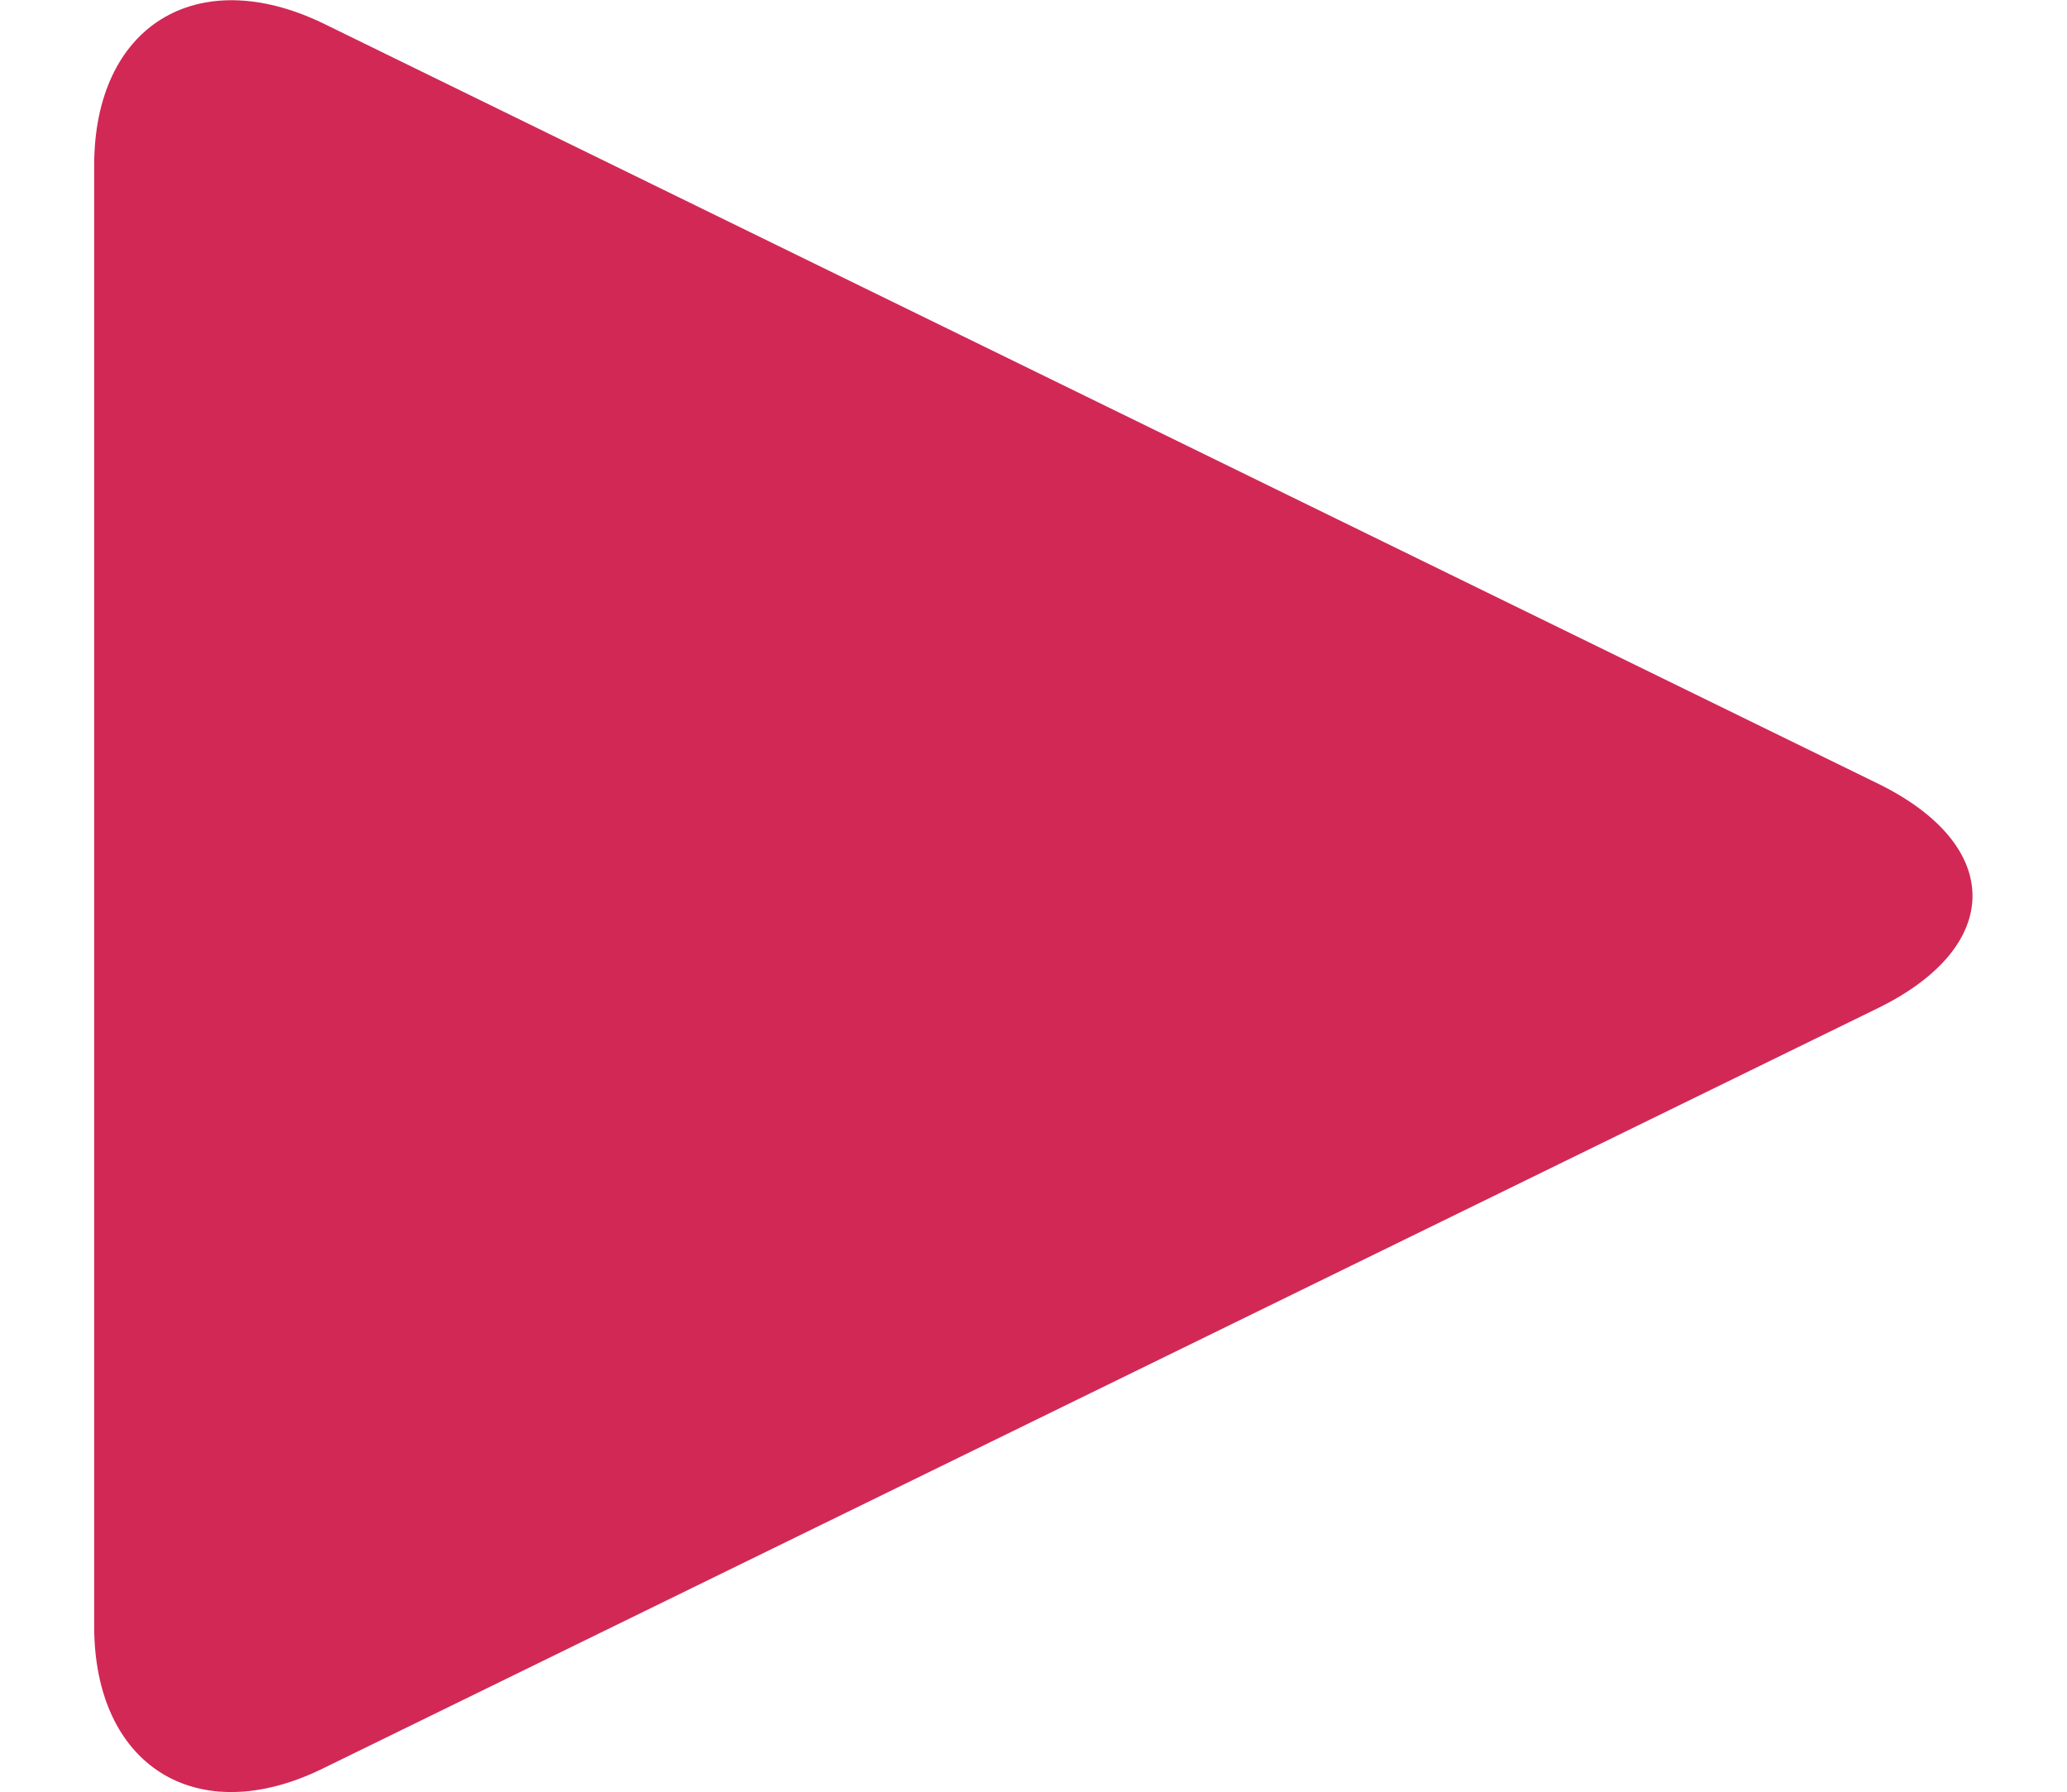
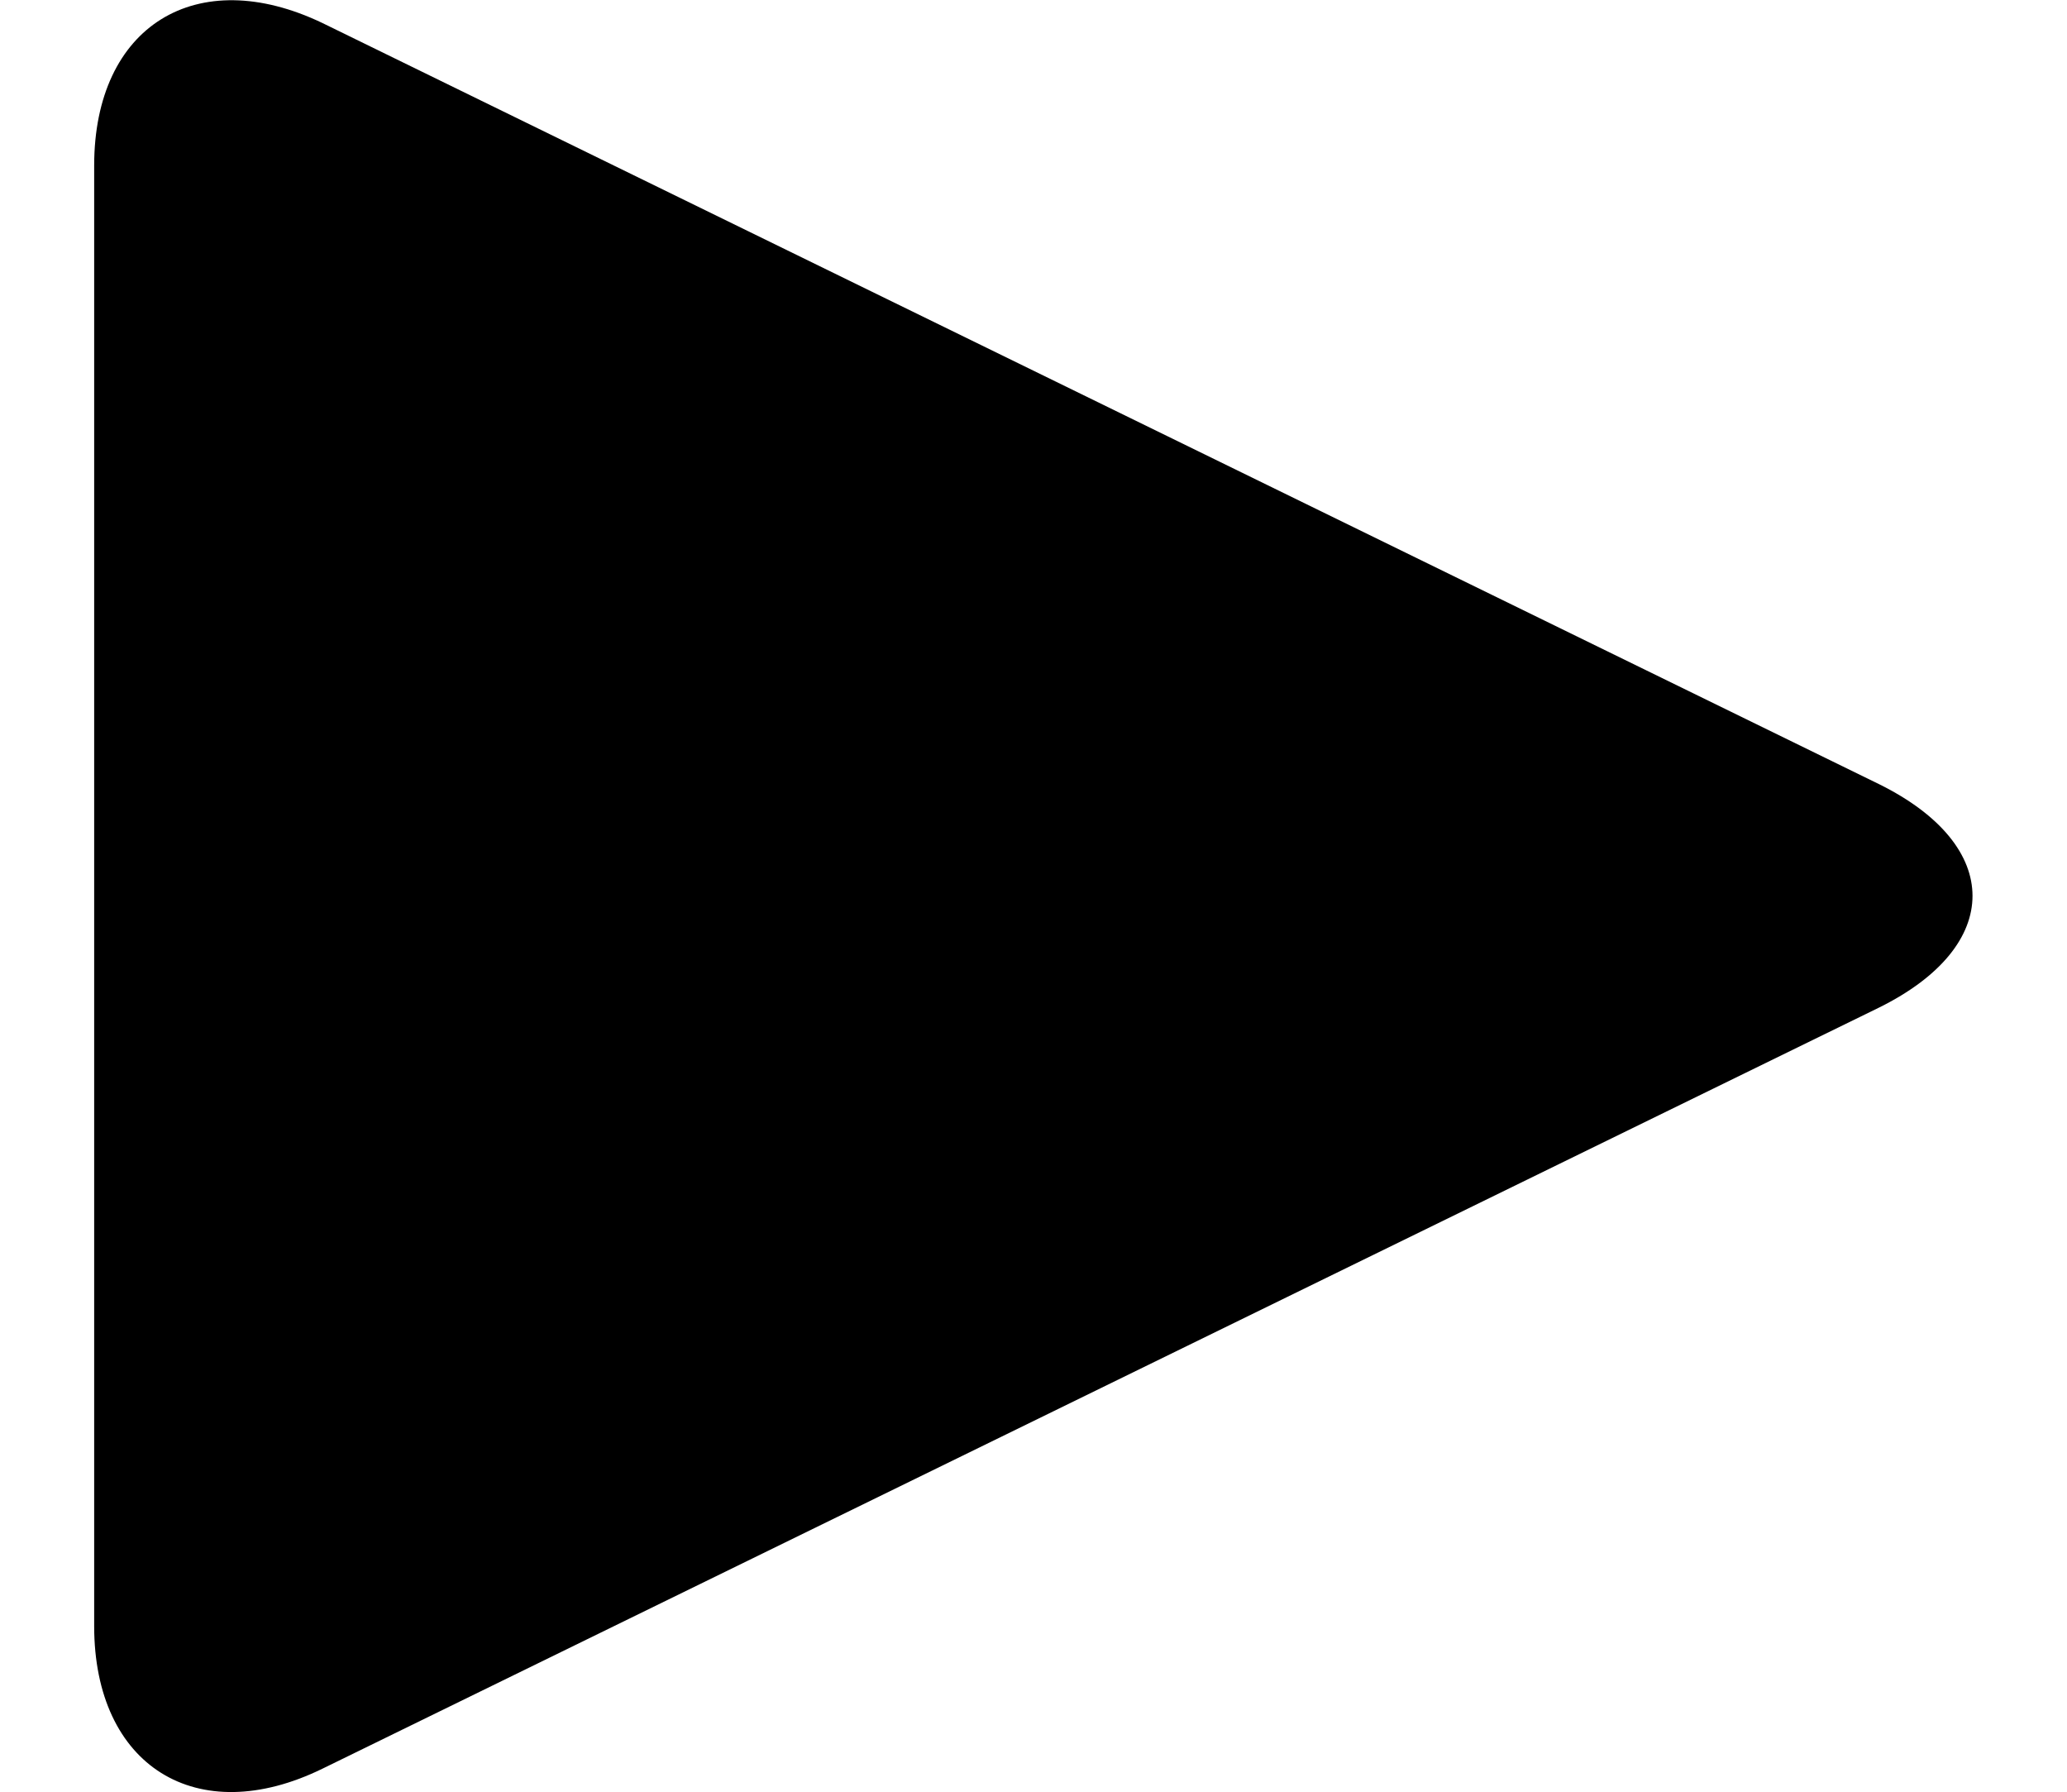
<svg xmlns="http://www.w3.org/2000/svg" width="15" height="13" viewBox="0 0 14.64 13.96">
-   <path fill="#d22856" d="M1.78 13.78C.8 14.26 0 13.76 0 12.67V1.29C0 .2.8-.29 1.78.18l12.13 5.93c.97.48.97 1.26 0 1.74L1.78 13.78z" />
+   <path d="M1.78 13.78C.8 14.26 0 13.76 0 12.67V1.29C0 .2.8-.29 1.78.18l12.13 5.93c.97.48.97 1.26 0 1.74L1.78 13.78z" />
</svg>
